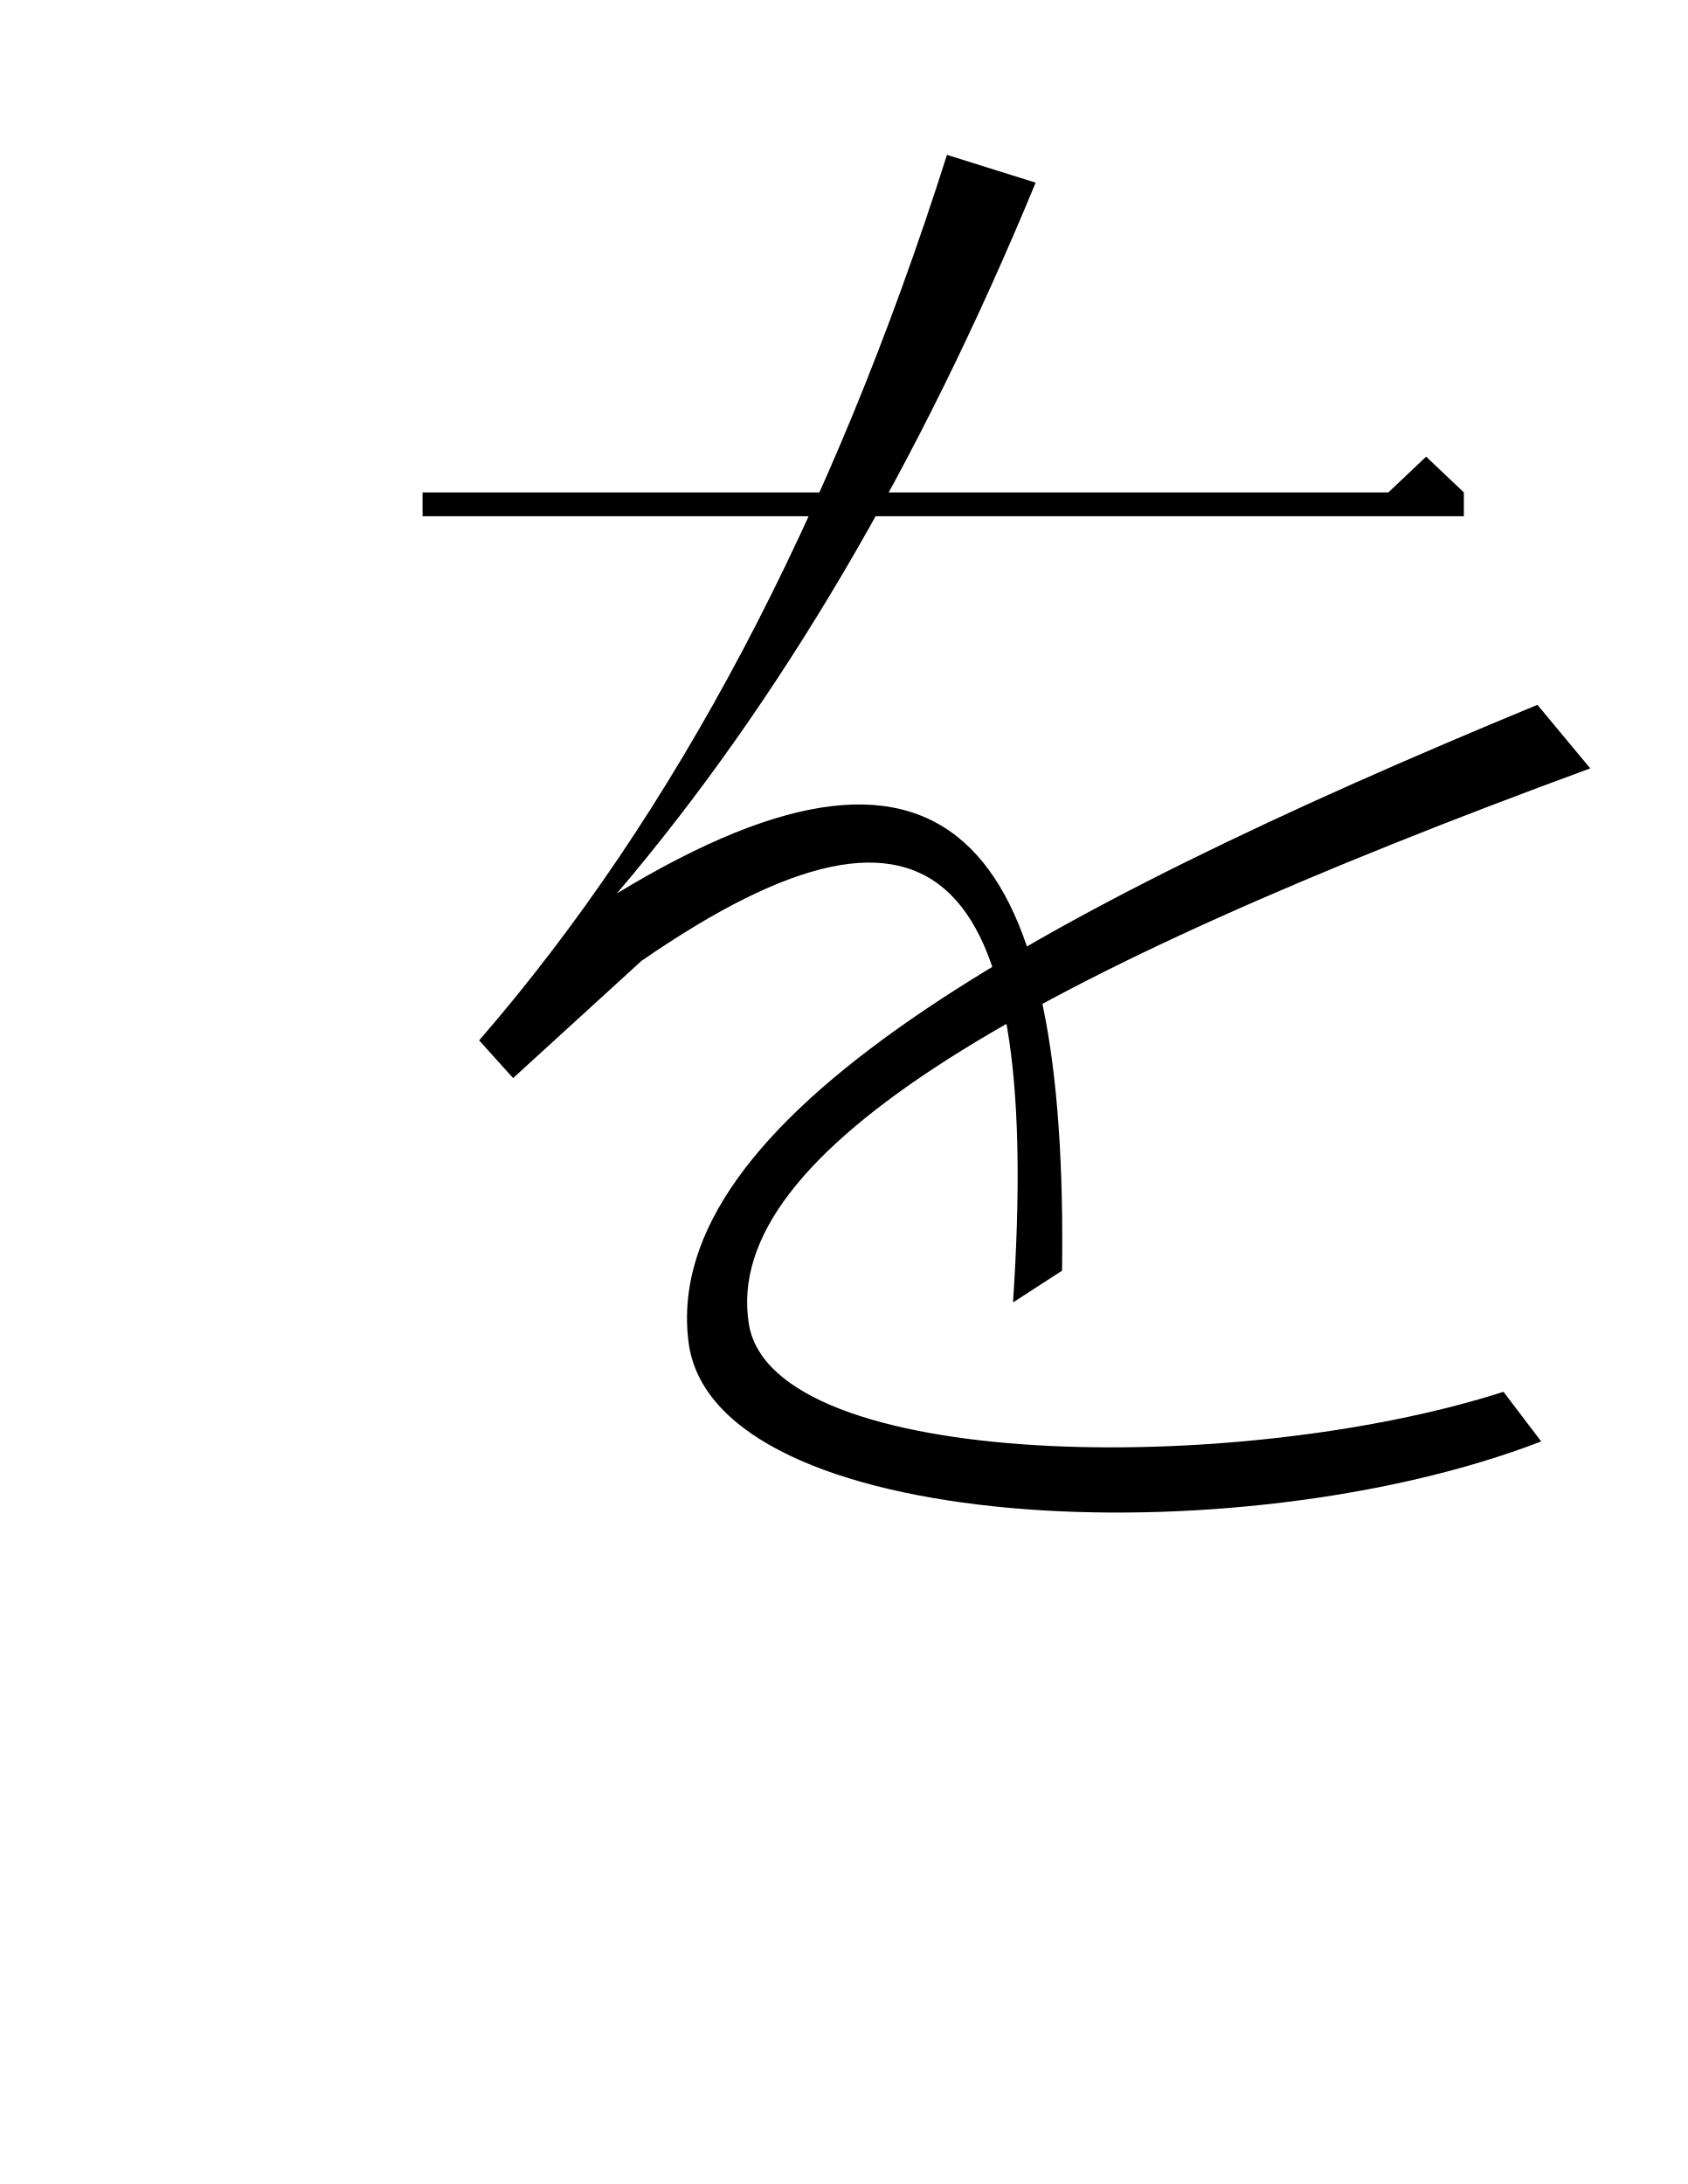
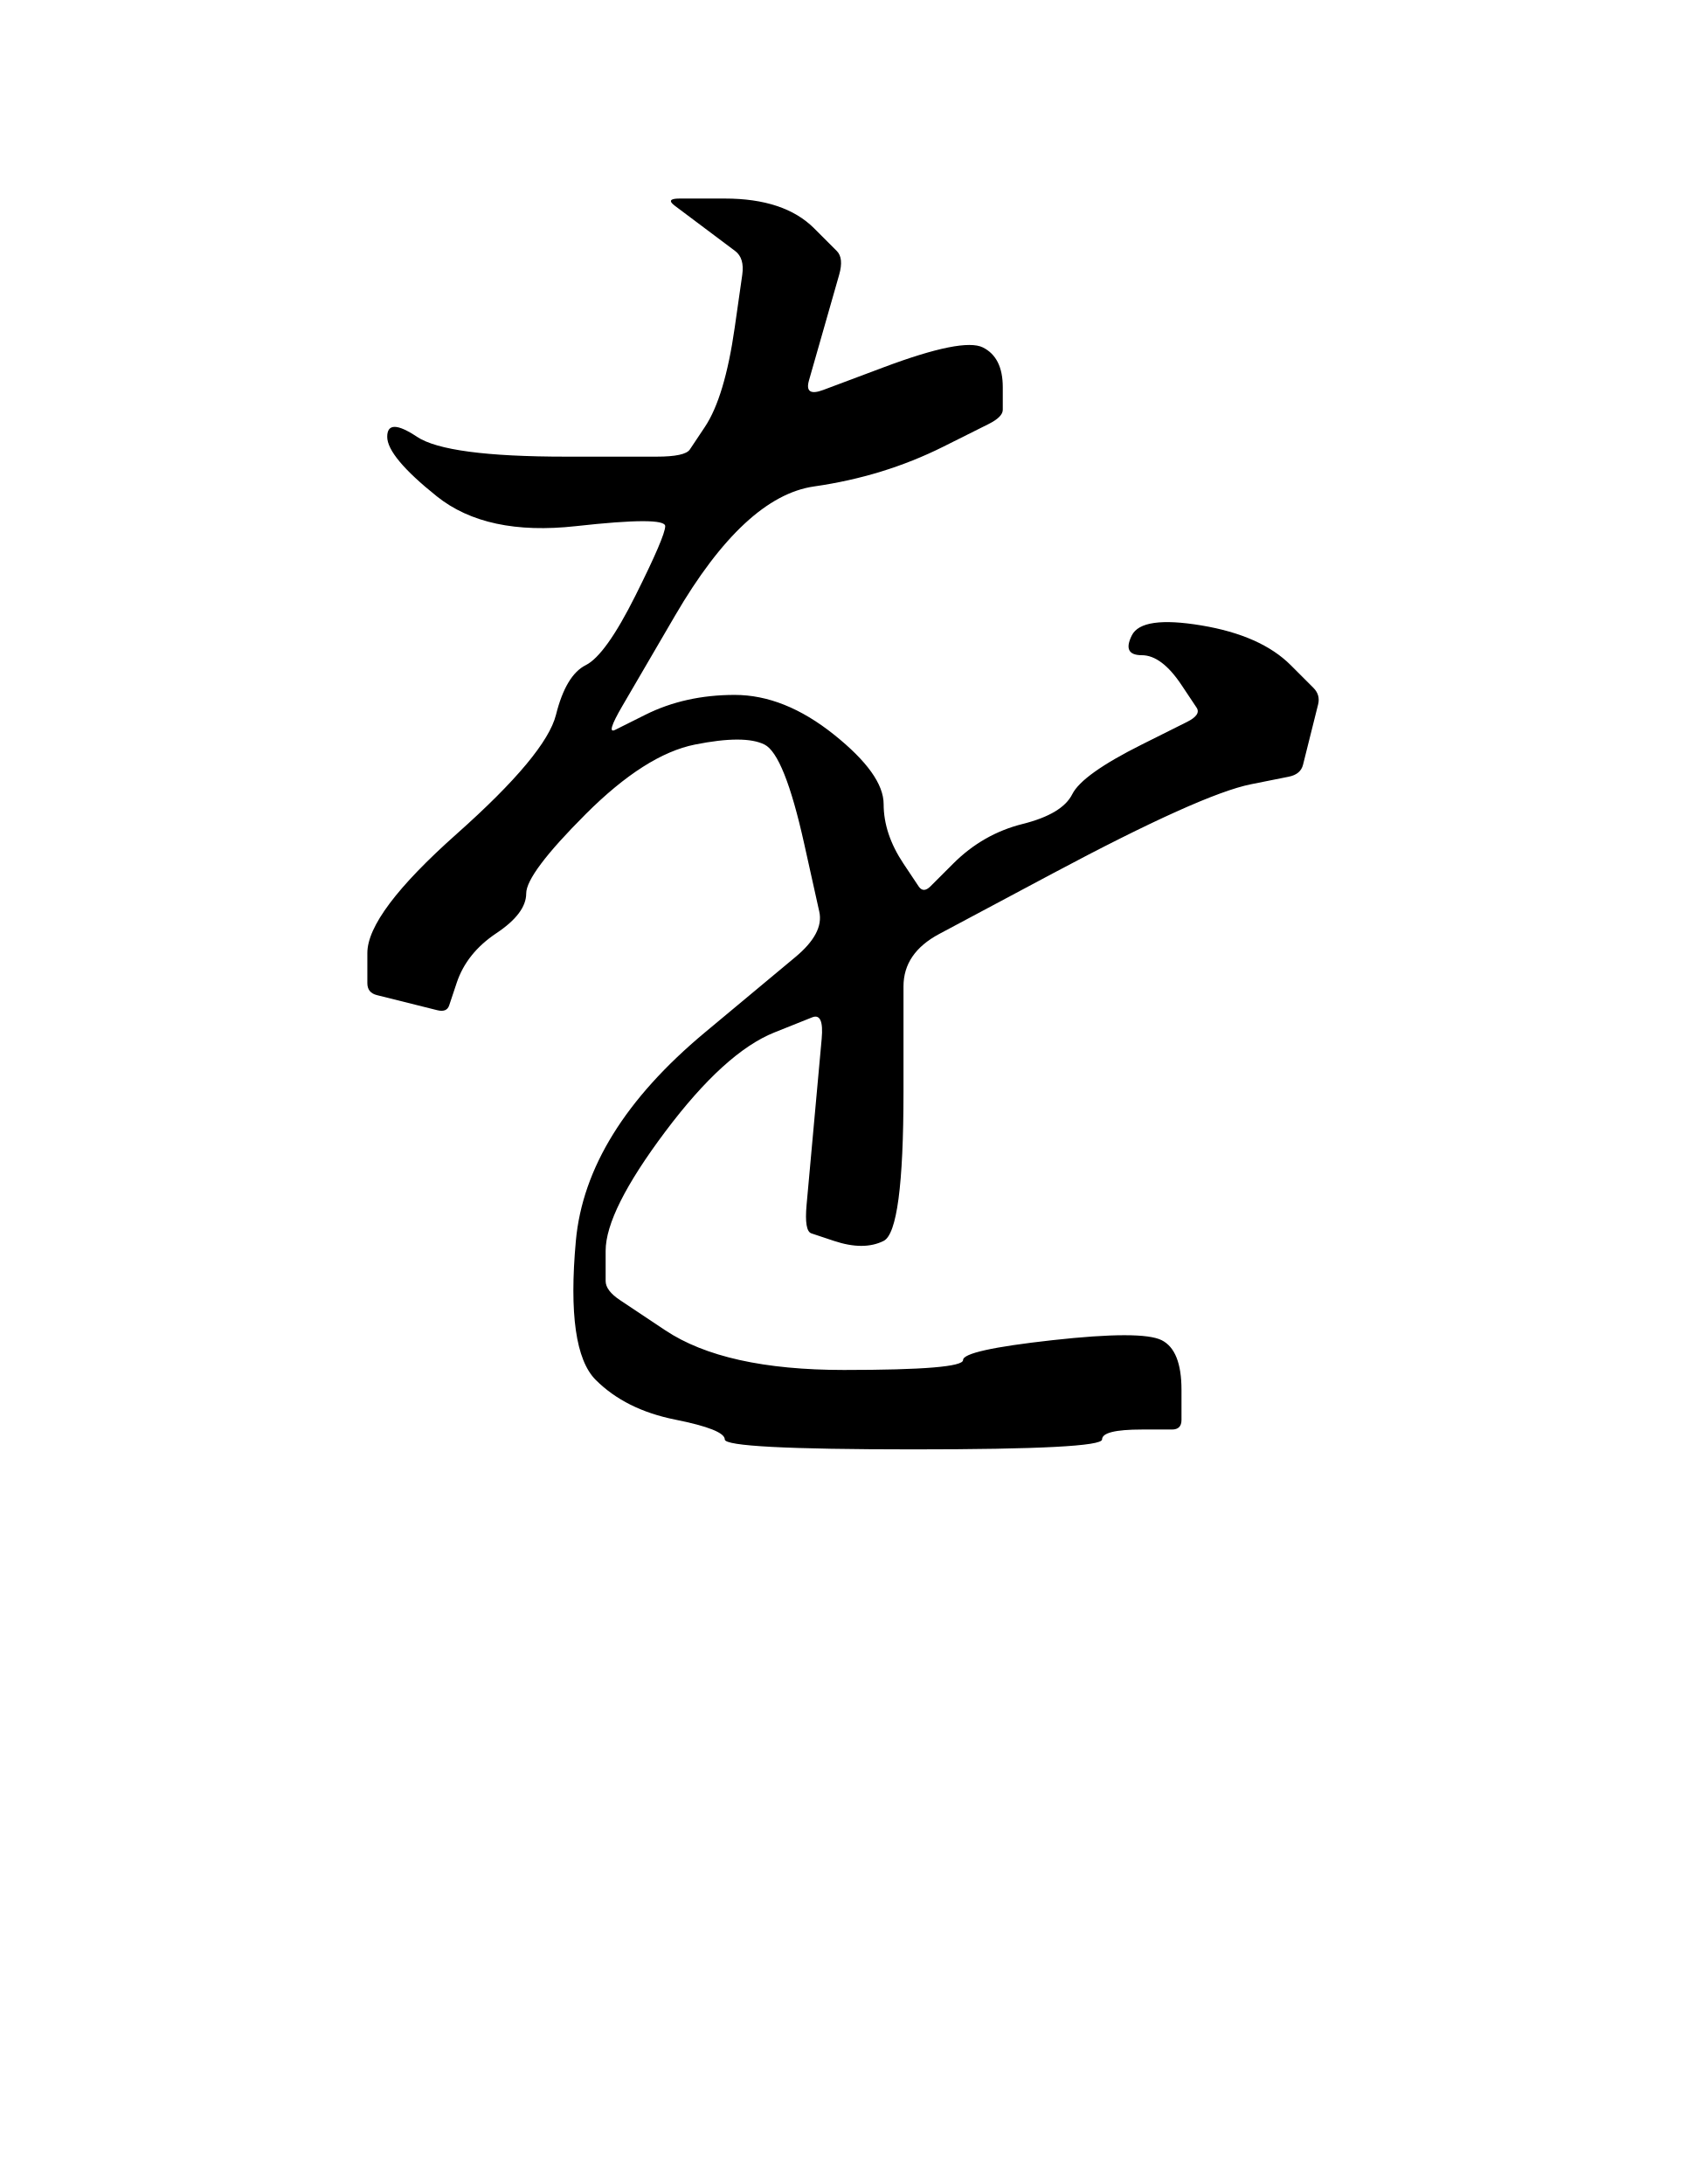
<svg xmlns="http://www.w3.org/2000/svg" viewBox="0 0 850 1100">
  <g transform="translate(0 820) scale(1 -1)">
-     <path d="M212.8 560.0H737.2V572.0L718.2 590.0L699.2 572.0H212.8V560.0ZM476.9 742.0Q389.5 467.0 241.3 296.0L258.4 277.0L323.0 336.0C475.0 441.0 524.4 377.0 510.15 164.0L534.85 180.0C537.7 389.0 483.55 475.0 310.65 370.0Q433.2 514.0 521.55 728.0L476.9 742.0ZM774.25 465.0C517.75 359.0 332.5 256.0 346.75 144.0C359.1 47.0 623.2 35.0 776.15 94.0L757.15 119.0C623.2 76.0 389.5 79.0 377.15 153.0C362.9 240.0 517.75 329.0 800.85 433.0L774.25 465.0Z" fill="black" fill-rule="nonzero" />
+     <path d="M185.0 340.0V324.8Q185.0 320.0 189.8 318.8L220.2 311.2Q225.0 310.0 226.2 313.6L230.0 325.0Q235.0 340.0 250.0 350.0Q265.0 360.0 265.0 370.0Q265.0 380.0 295.0 410.0Q325.0 440.0 350.0 445.0Q375.0 450.0 385.0 445.0Q395.0 440.0 405.0 395.0L412.6 360.8Q415.0 350.0 400.6 338.0L355.0 300.0Q295.0 250.0 290.0 195.0Q285.0 140.0 300.0 125.0Q315.0 110.0 340.0 105.0Q365.0 100.0 365.0 95.0Q365.0 90.0 460.0 90.0Q555.0 90.0 555.0 95.0Q555.0 100.0 575.0 100.0H590.2Q595.0 100.0 595.0 104.8V120.0Q595.0 140.0 585.0 145.0Q575.0 150.0 530.0 145.0Q485.0 140.0 485.0 135.0Q485.0 130.0 425.0 130.0Q365.0 130.0 335.0 150.0L312.2 165.2Q305.0 170.0 305.0 174.8V190.0Q305.0 210.0 335.0 250.0Q365.0 290.0 390.0 300.0L409.0 307.6Q415.0 310.0 413.8 296.8L406.2 213.2Q405.0 200.0 408.6 198.8L420.0 195.0Q435.0 190.0 445.0 195.0Q455.0 200.0 455.0 270.0V323.2Q455.0 340.0 473.0 349.6L530.0 380.0Q605.0 420.0 630.0 425.0L649.0 428.8Q655.0 430.0 656.2 434.8L663.8 465.2Q665.0 470.0 661.4 473.6L650.0 485.0Q635.0 500.0 605.0 505.0Q575.0 510.0 570.0 500.0Q565.0 490.0 575.0 490.0Q585.0 490.0 595.0 475.0L602.6 463.6Q605.0 460.0 597.8 456.4L575.0 445.0Q545.0 430.0 540.0 420.0Q535.0 410.0 515.0 405.0Q495.0 400.0 480.0 385.0L468.6 373.6Q465.0 370.0 462.6 373.6L455.0 385.0Q445.0 400.0 445.0 415.0Q445.0 430.0 420.0 450.0Q395.0 470.0 370.0 470.0Q345.0 470.0 325.0 460.0L309.8 452.4Q305.0 450.0 313.4 464.4L340.0 510.0Q375.0 570.0 410.0 575.0Q445.0 580.0 475.0 595.0L497.8 606.4Q505.0 610.0 505.0 613.6V625.0Q505.0 640.0 495.0 645.0Q485.0 650.0 445.0 635.0L414.6 623.6Q405.0 620.0 407.4 628.4L422.6 681.6Q425.0 690.0 421.4 693.6L410.0 705.0Q395.0 720.0 365.0 720.0H342.2Q335.0 720.0 339.8 716.4L370.2 693.6Q375.0 690.0 373.8 681.6L370.0 655.0Q365.0 620.0 355.0 605.0L347.4 593.6Q345.0 590.0 330.6 590.0H285.0Q225.0 590.0 210.0 600.0Q195.0 610.0 195.0 600.0Q195.0 590.0 220.0 570.0Q245.0 550.0 290.0 555.0Q335.0 560.0 335.0 555.0Q335.0 550.0 320.0 520.0Q305.0 490.0 295.0 485.0Q285.0 480.0 280.0 460.0Q275.0 440.0 230.0 400.0Q185.0 360.0 185.0 340.0Z" fill="black" fill-rule="nonzero" />
  </g>
</svg>
